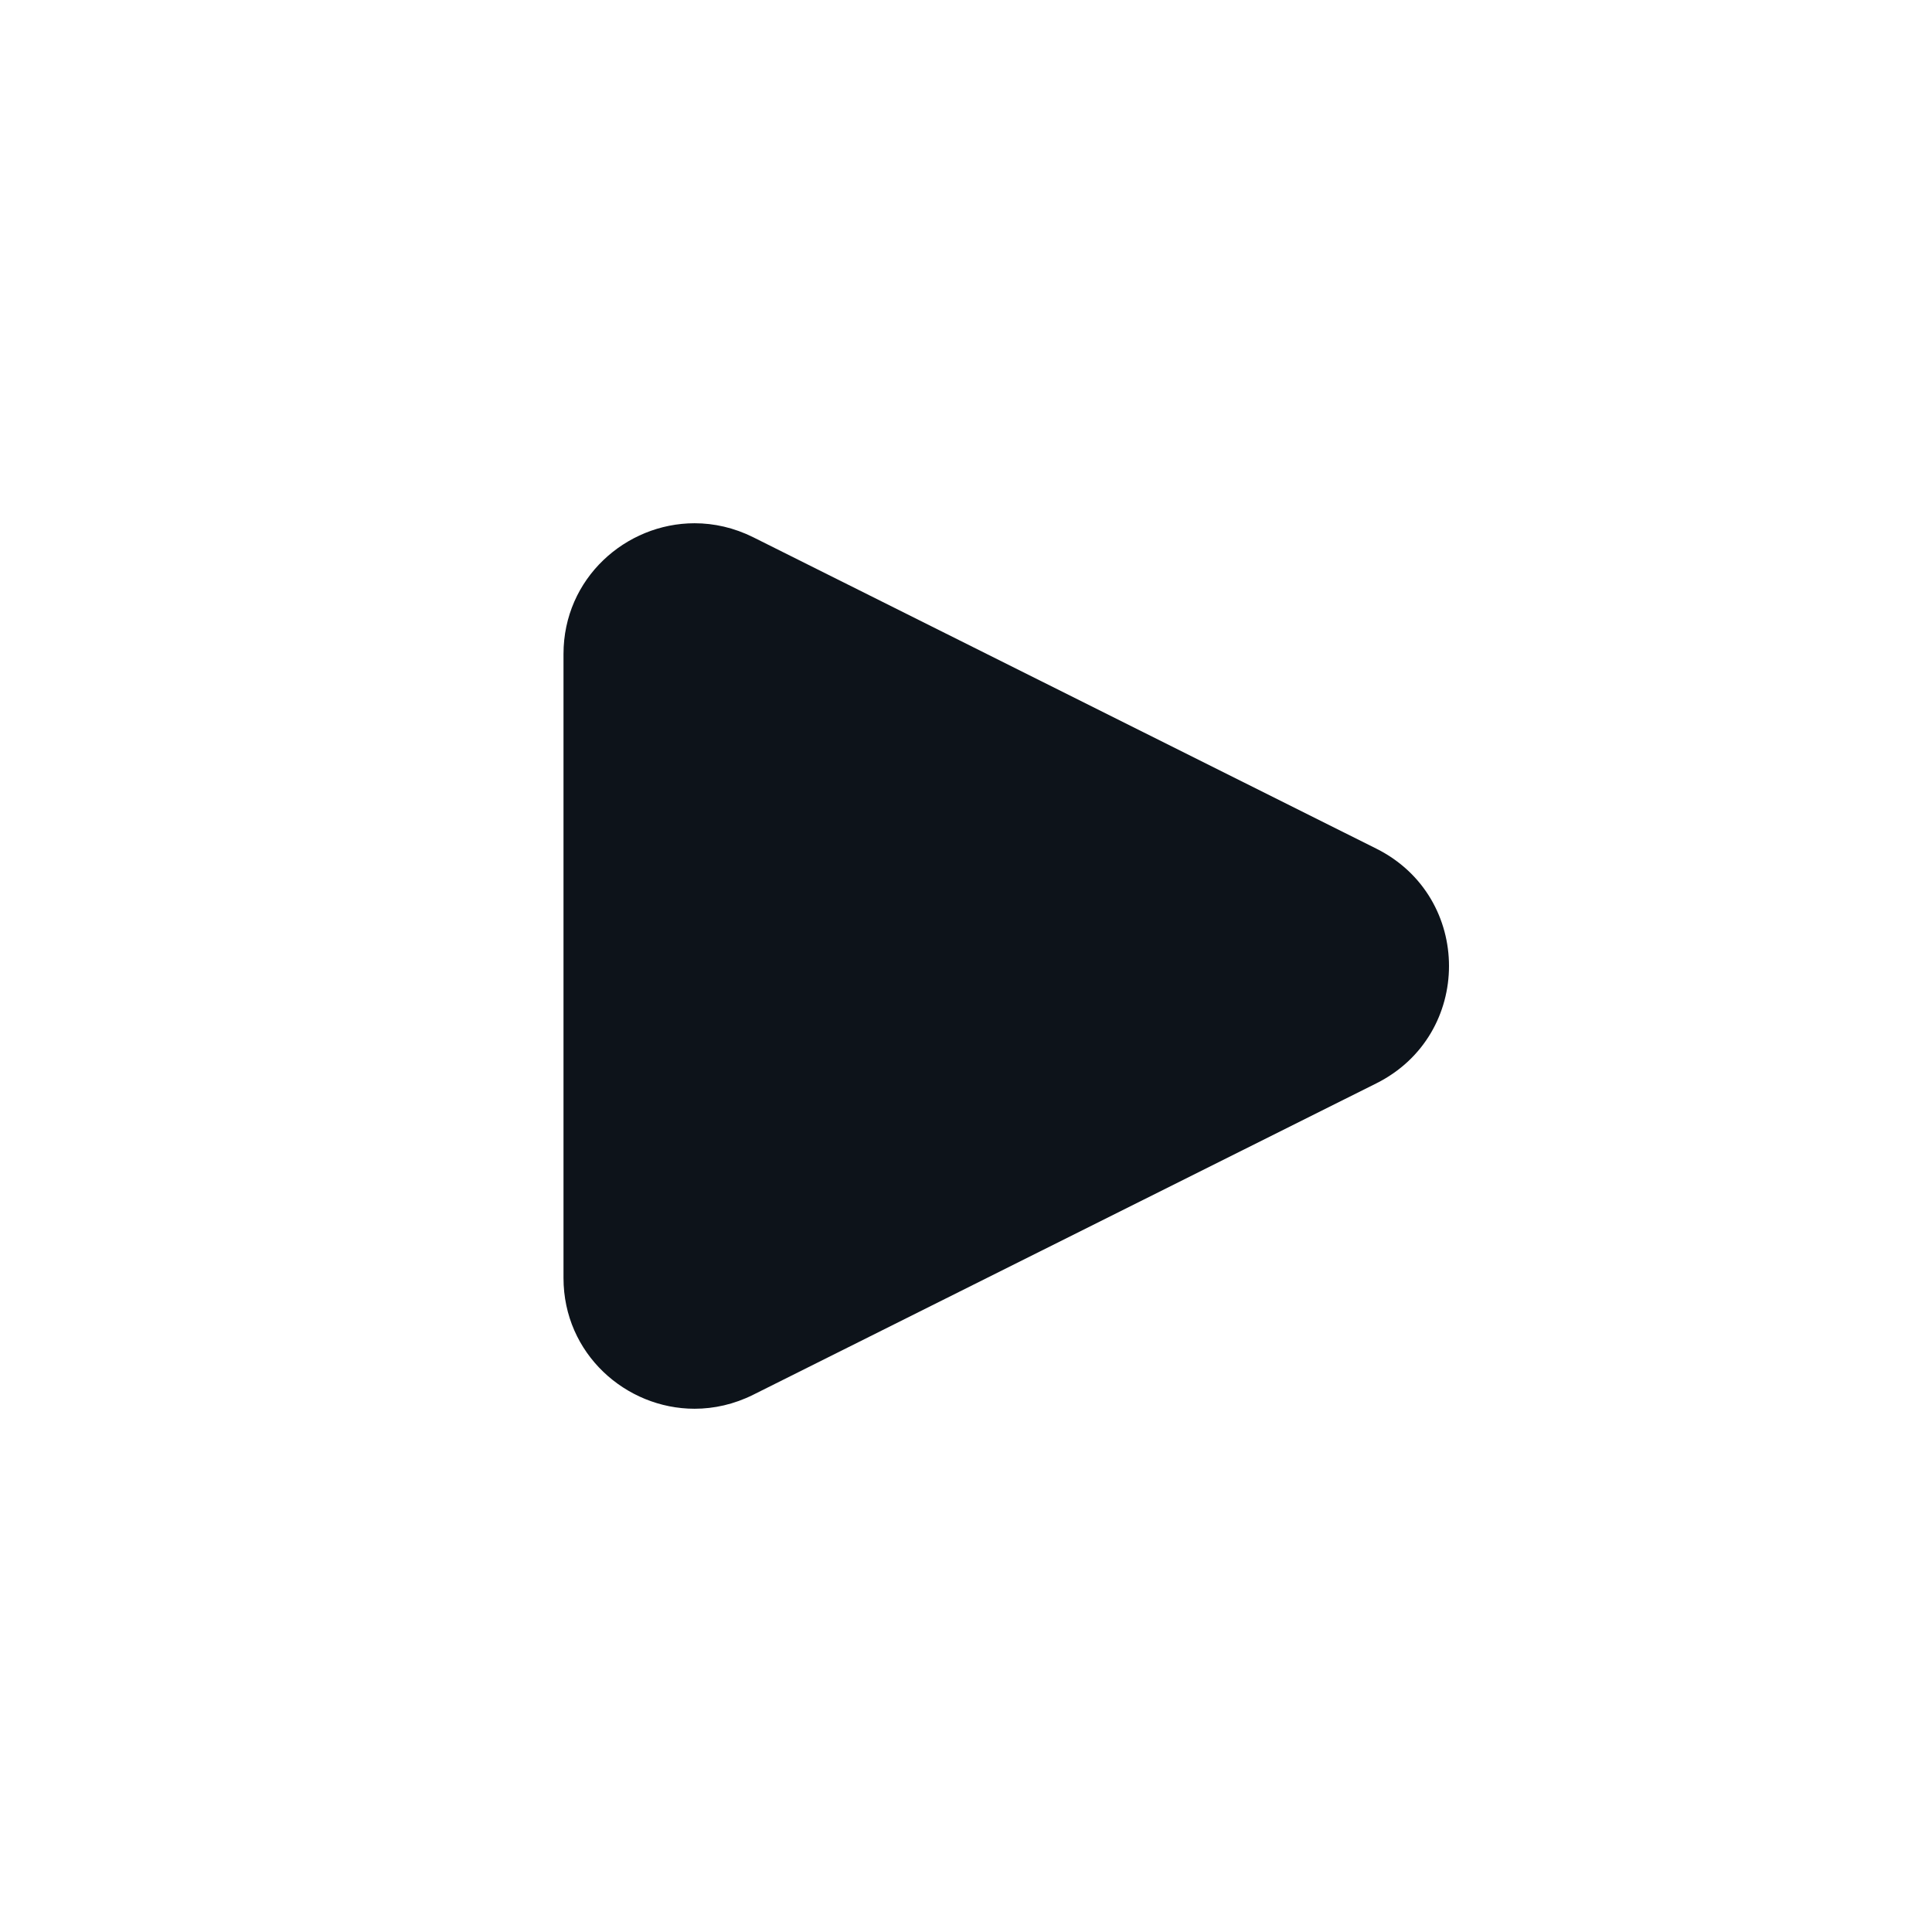
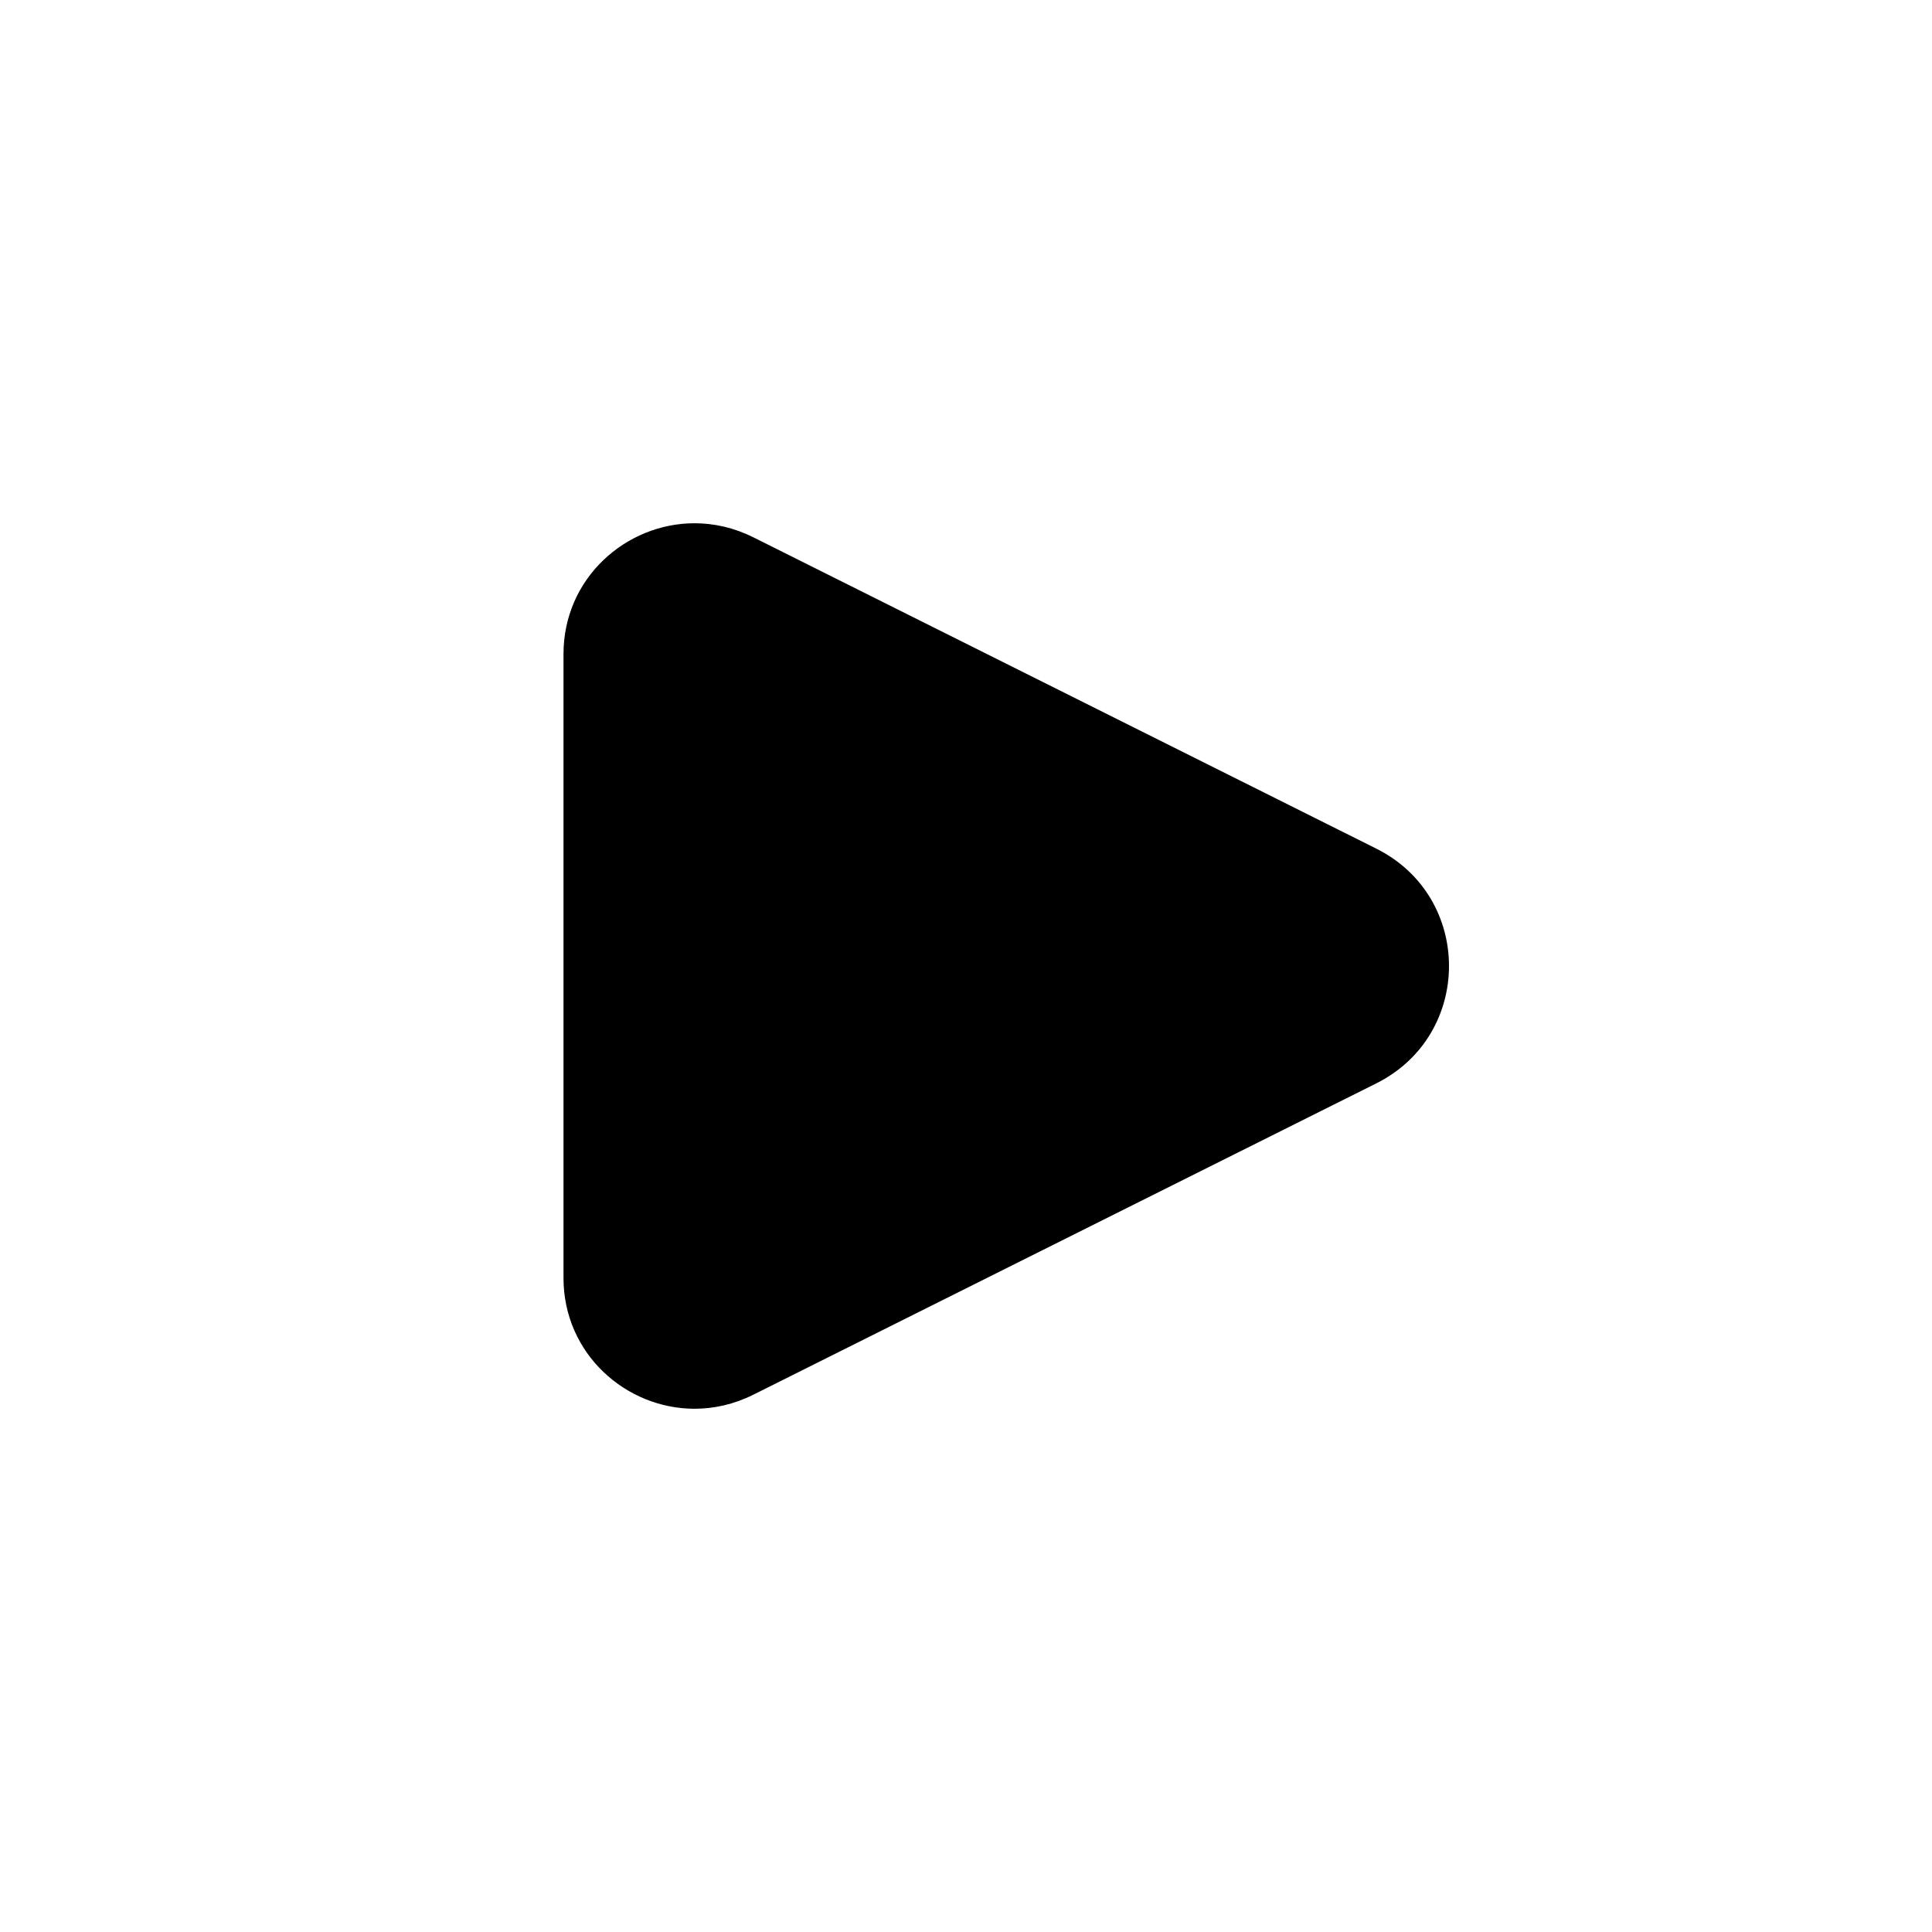
<svg xmlns="http://www.w3.org/2000/svg" width="24" height="24" viewBox="0 0 24 24" fill="none">
-   <path fill-rule="evenodd" clip-rule="evenodd" d="M7 8.124V15.876C7 16.816 7.774 17.5 8.628 17.5C8.87 17.5 9.119 17.445 9.357 17.326L17.097 13.458C18.301 12.856 18.301 11.144 17.097 10.542L9.357 6.674C9.118 6.555 8.87 6.5 8.628 6.5C7.774 6.5 7 7.184 7 8.124Z" fill="#0D131A" />
+   <path fill-rule="evenodd" clip-rule="evenodd" d="M7 8.124V15.876C7 16.816 7.774 17.5 8.628 17.5C8.87 17.5 9.119 17.445 9.357 17.326L17.097 13.458C18.301 12.856 18.301 11.144 17.097 10.542L9.357 6.674C9.118 6.555 8.87 6.5 8.628 6.5C7.774 6.5 7 7.184 7 8.124Z" fill="currentColor" />
</svg>
